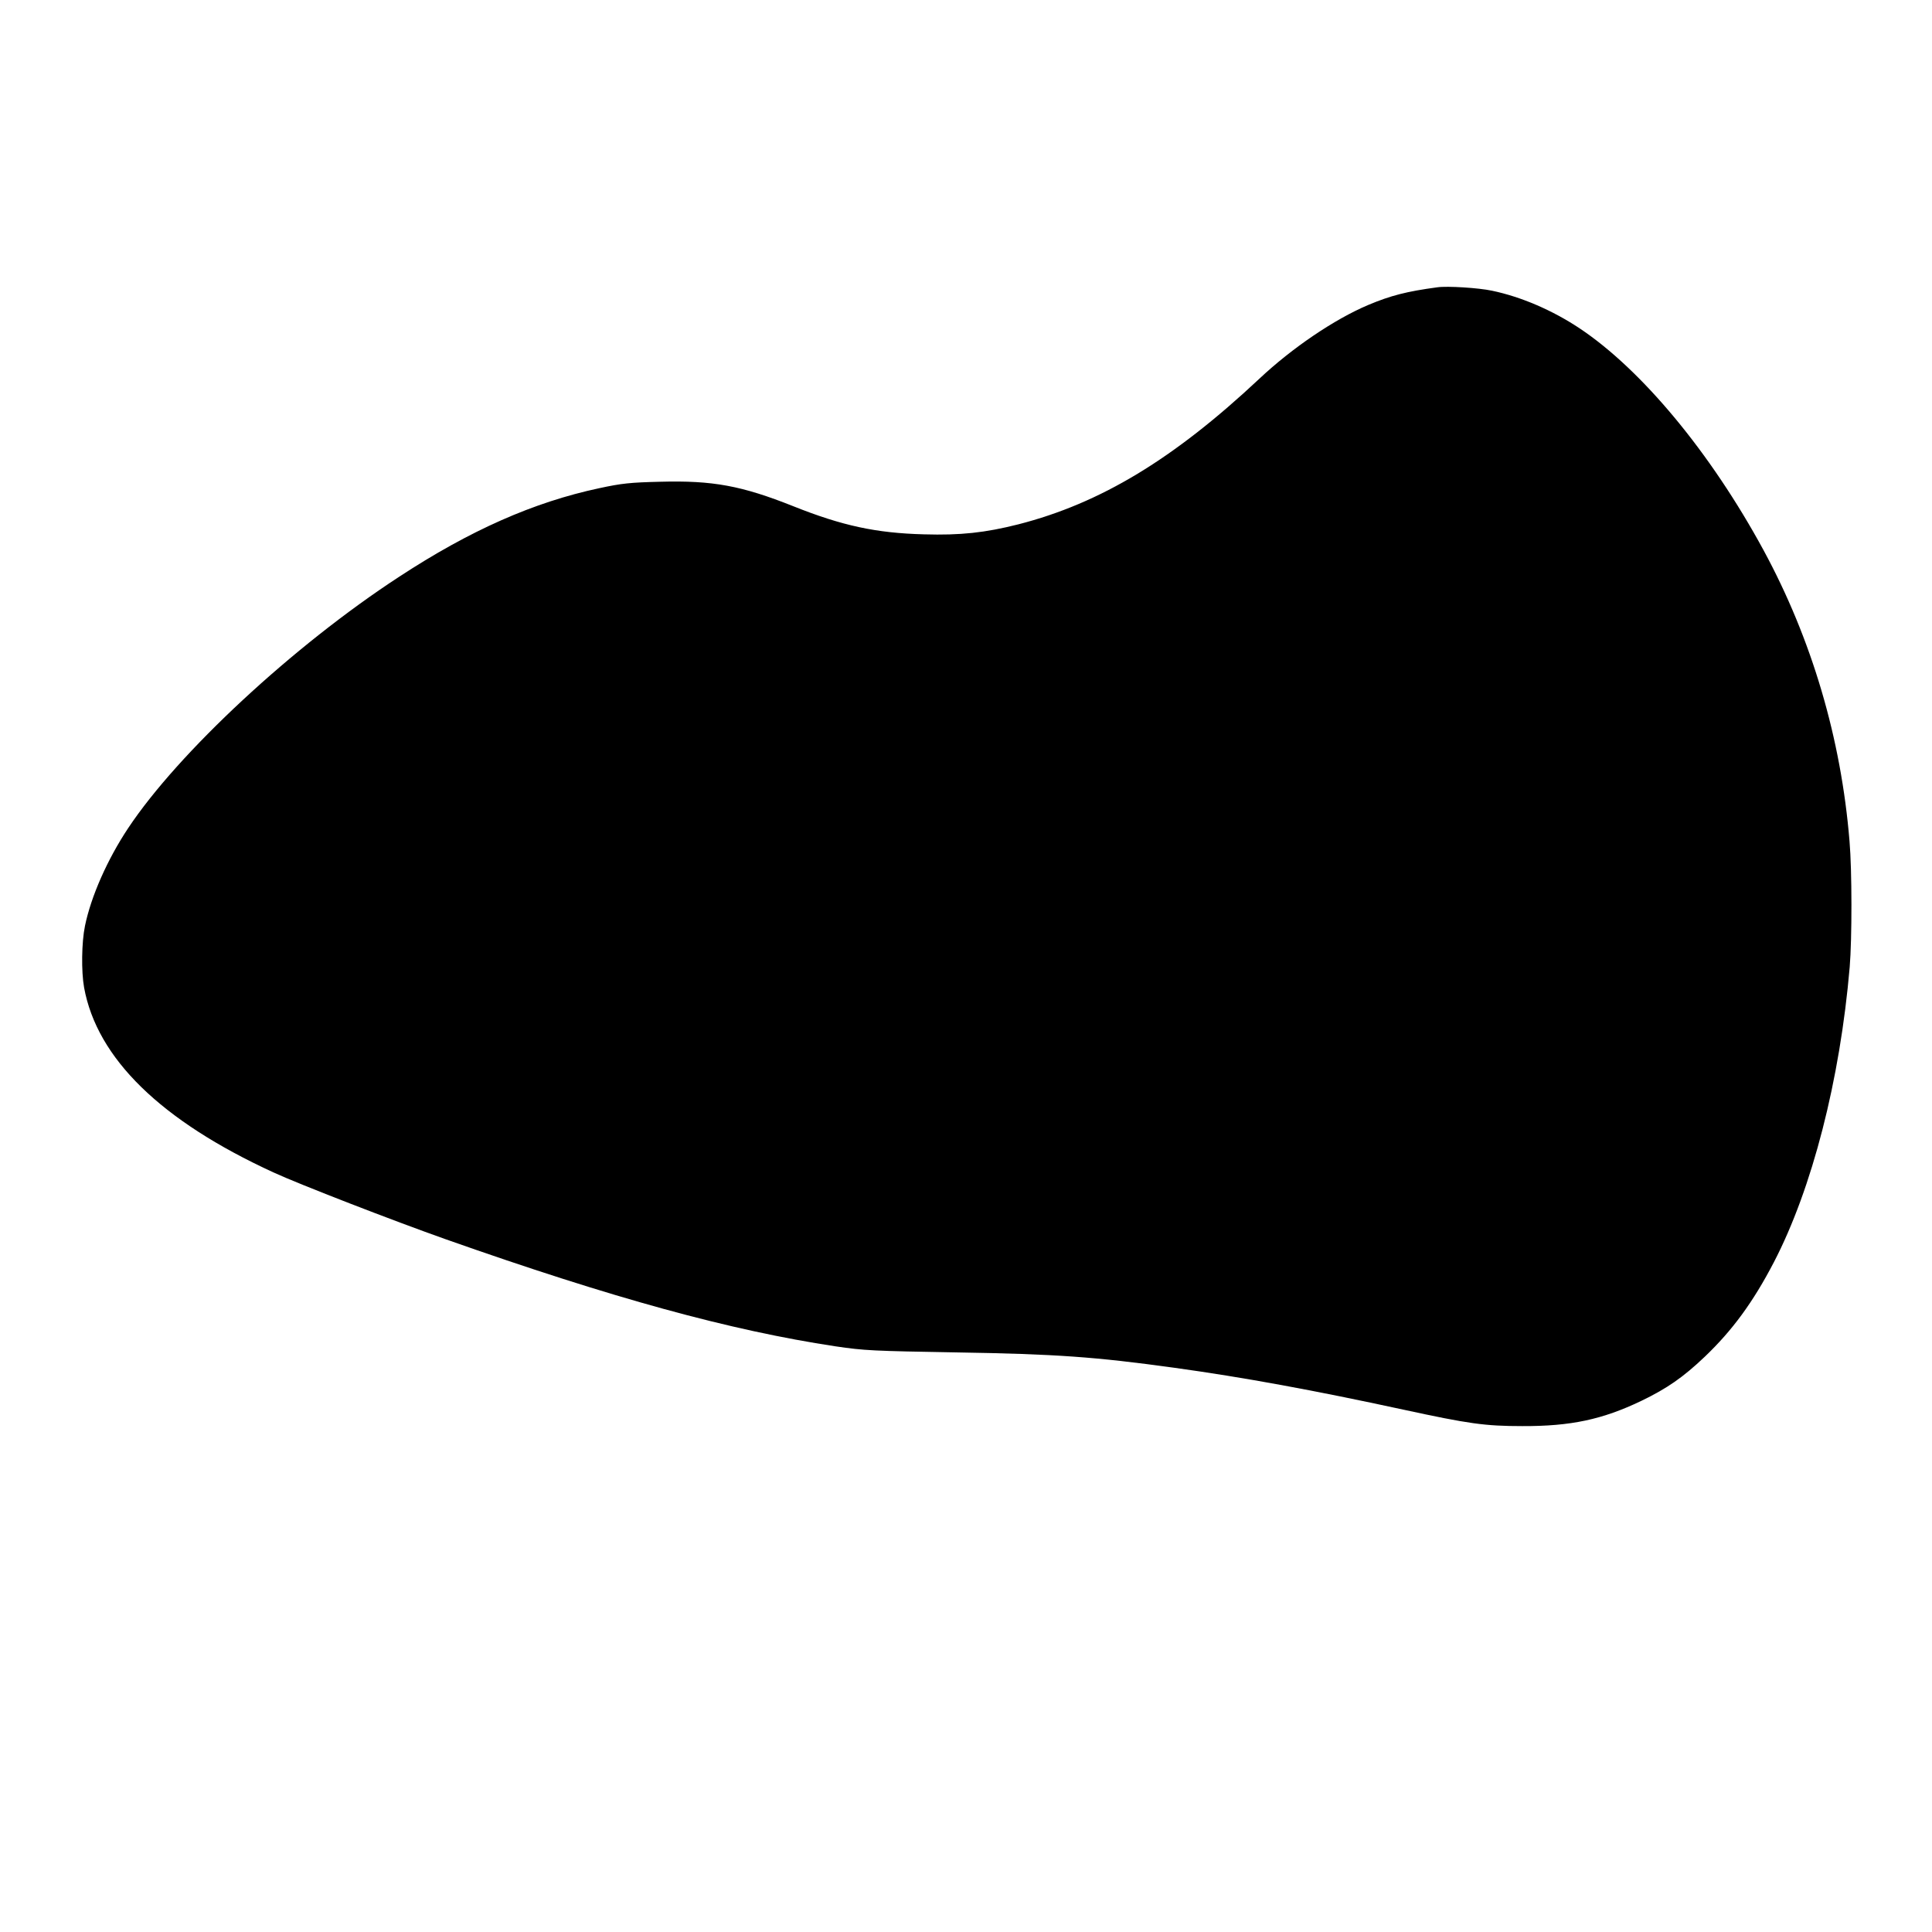
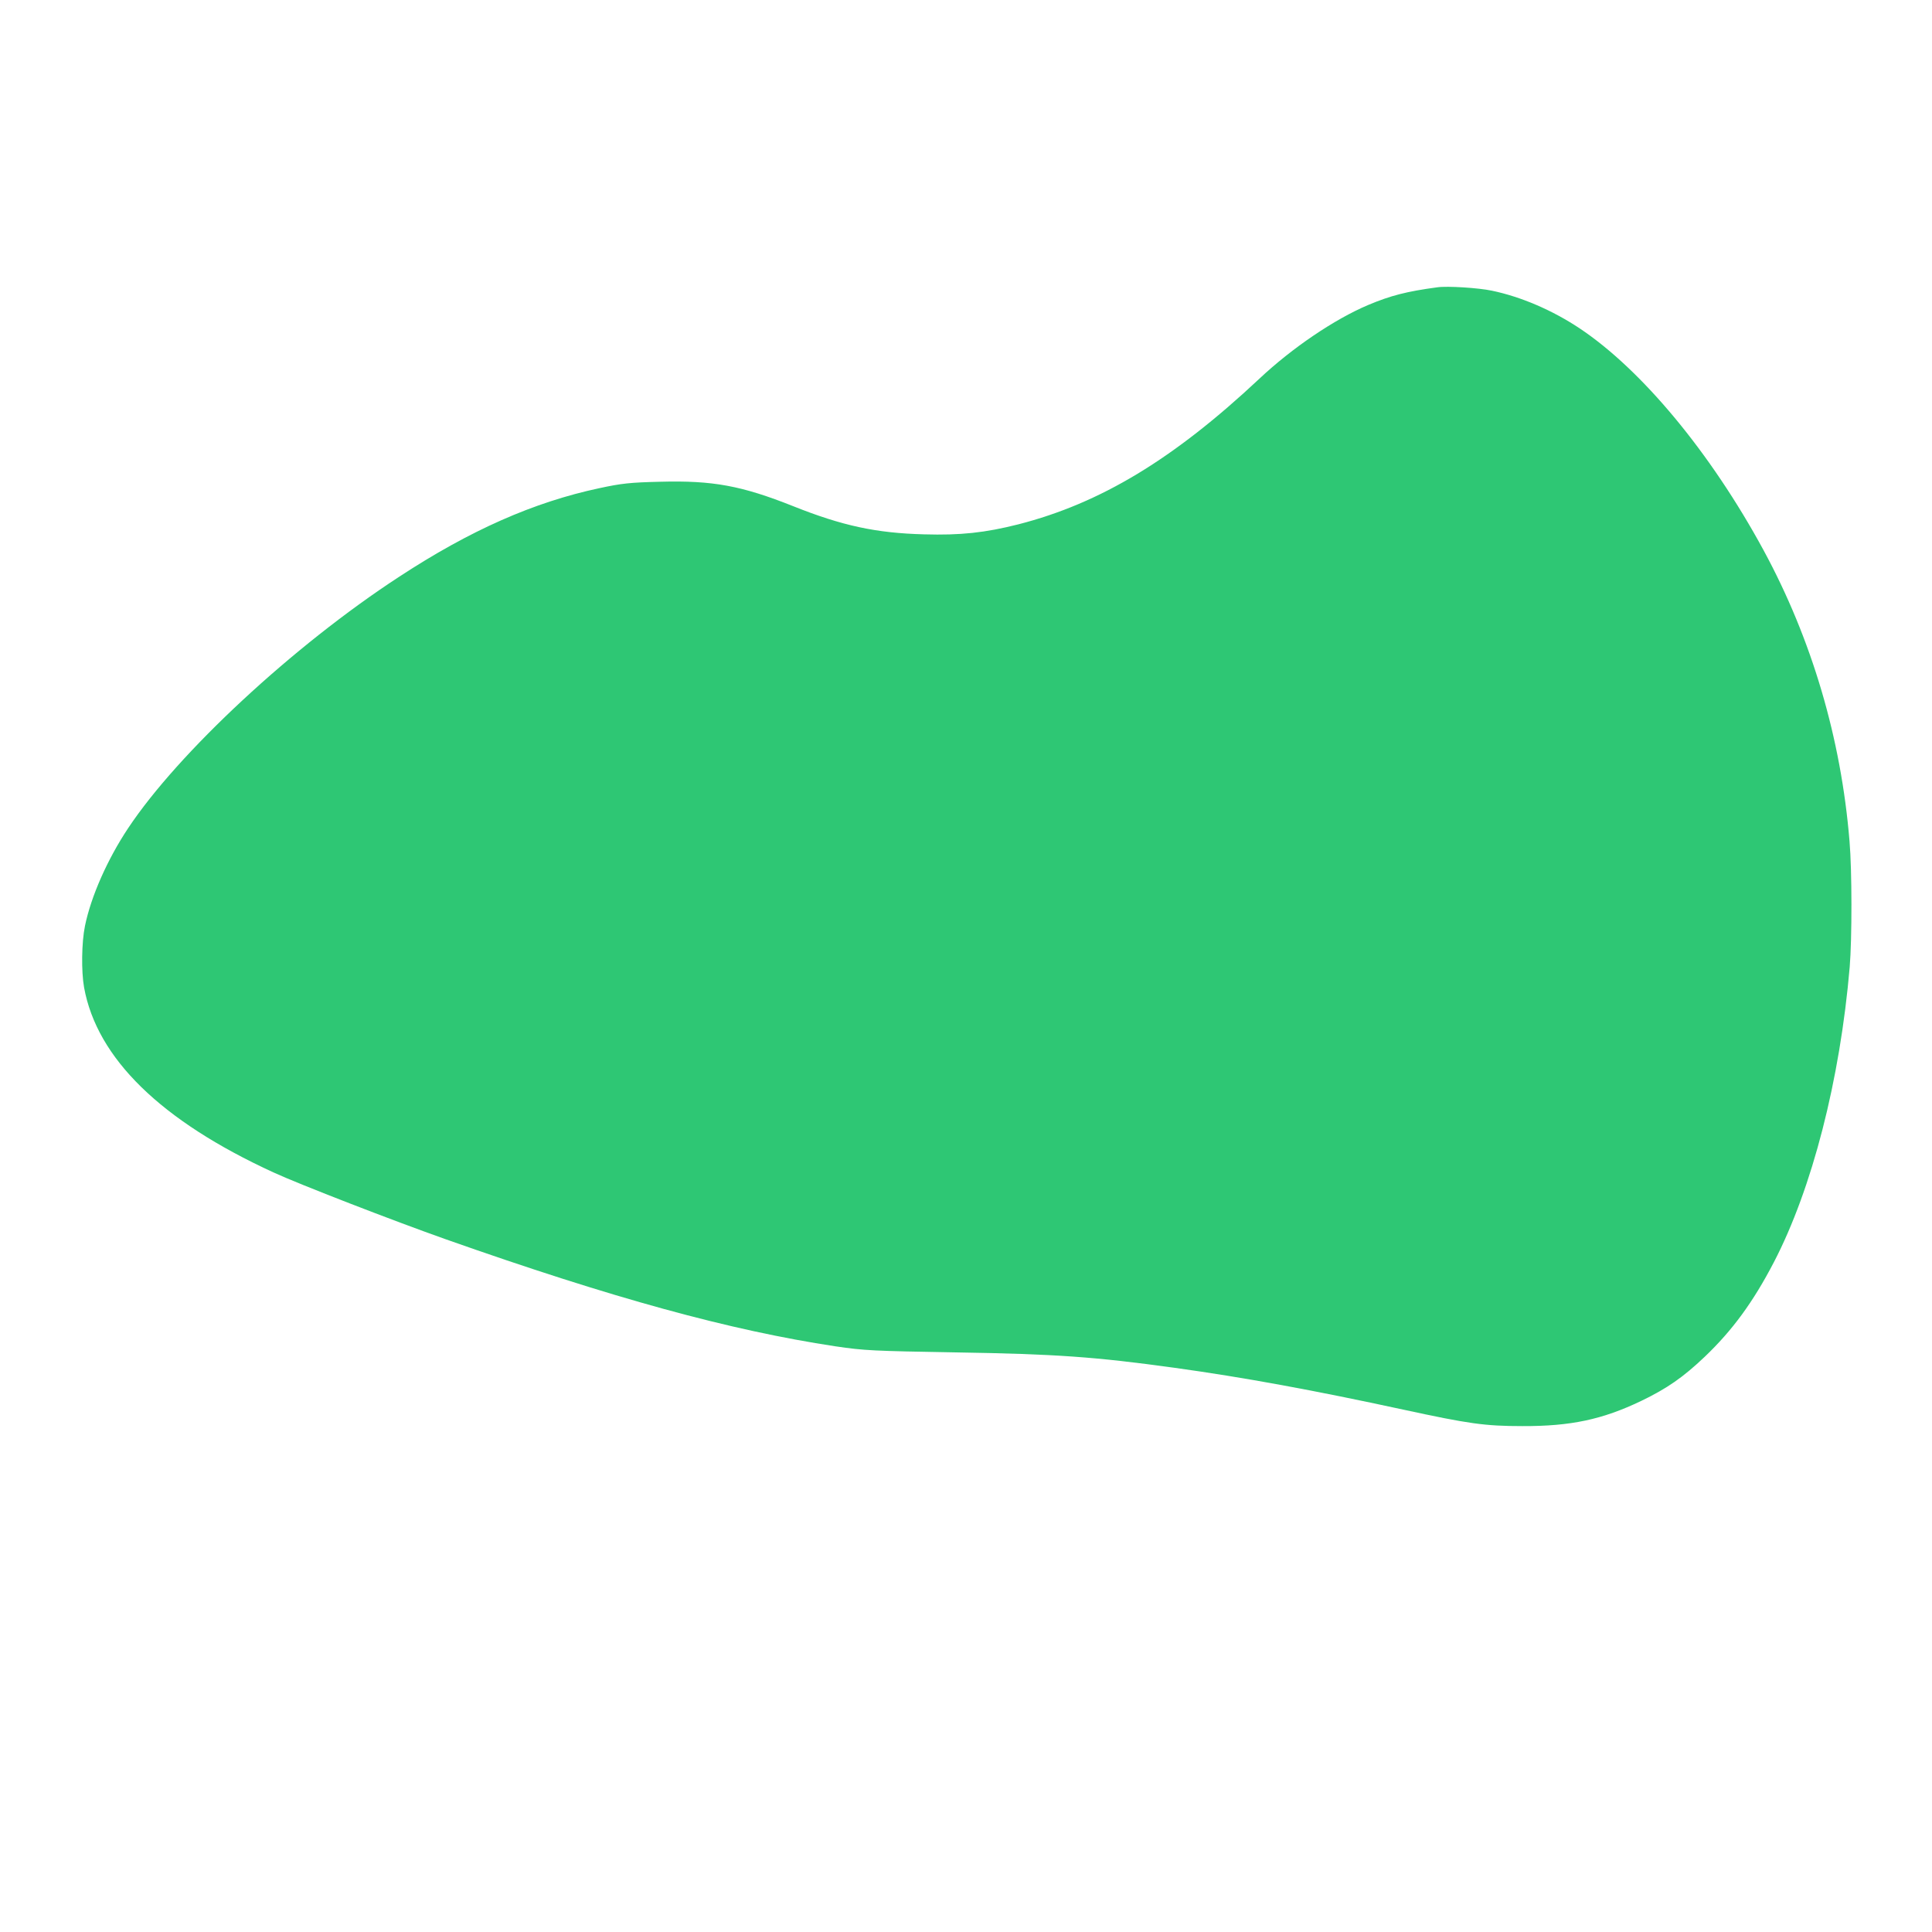
<svg xmlns="http://www.w3.org/2000/svg" version="1.0" width="1080pt" height="1080pt" viewBox="0 0 1080 1080" preserveAspectRatio="xMidYMid meet">
-   <g transform="translate(0,1080) scale(0.1,-0.1)" fill="#000000" stroke="none">
+   <g transform="translate(0,1080) scale(0.1,-0.1)" fill="#2EC774" stroke="none">
    <path d="M8035 9194 c-171 -23 -261 -46 -387 -99 -189 -80 -425 -240 -608 -412 -479 -449 -887 -696 -1347 -814 -186 -47 -323 -62 -528 -56 -267 7 -457 48 -730 157 -289 115 -450 145 -745 137 -167 -4 -215 -9 -340 -36 -366 -78 -722 -235 -1120 -496 -590 -385 -1233 -982 -1514 -1405 -115 -173 -207 -380 -241 -546 -19 -92 -21 -254 -5 -344 72 -396 429 -745 1059 -1034 145 -67 670 -270 961 -373 938 -331 1592 -510 2180 -599 162 -24 211 -26 675 -34 558 -9 778 -25 1220 -86 390 -54 776 -125 1280 -234 365 -79 455 -92 665 -92 271 -1 448 37 665 141 145 70 234 132 355 247 154 147 270 305 386 528 214 412 370 1019 424 1651 13 157 13 540 -1 702 -47 575 -211 1130 -481 1628 -296 545 -681 1009 -1030 1241 -151 100 -325 175 -488 209 -75 16 -249 27 -305 19z" />
  </g>
</svg>
